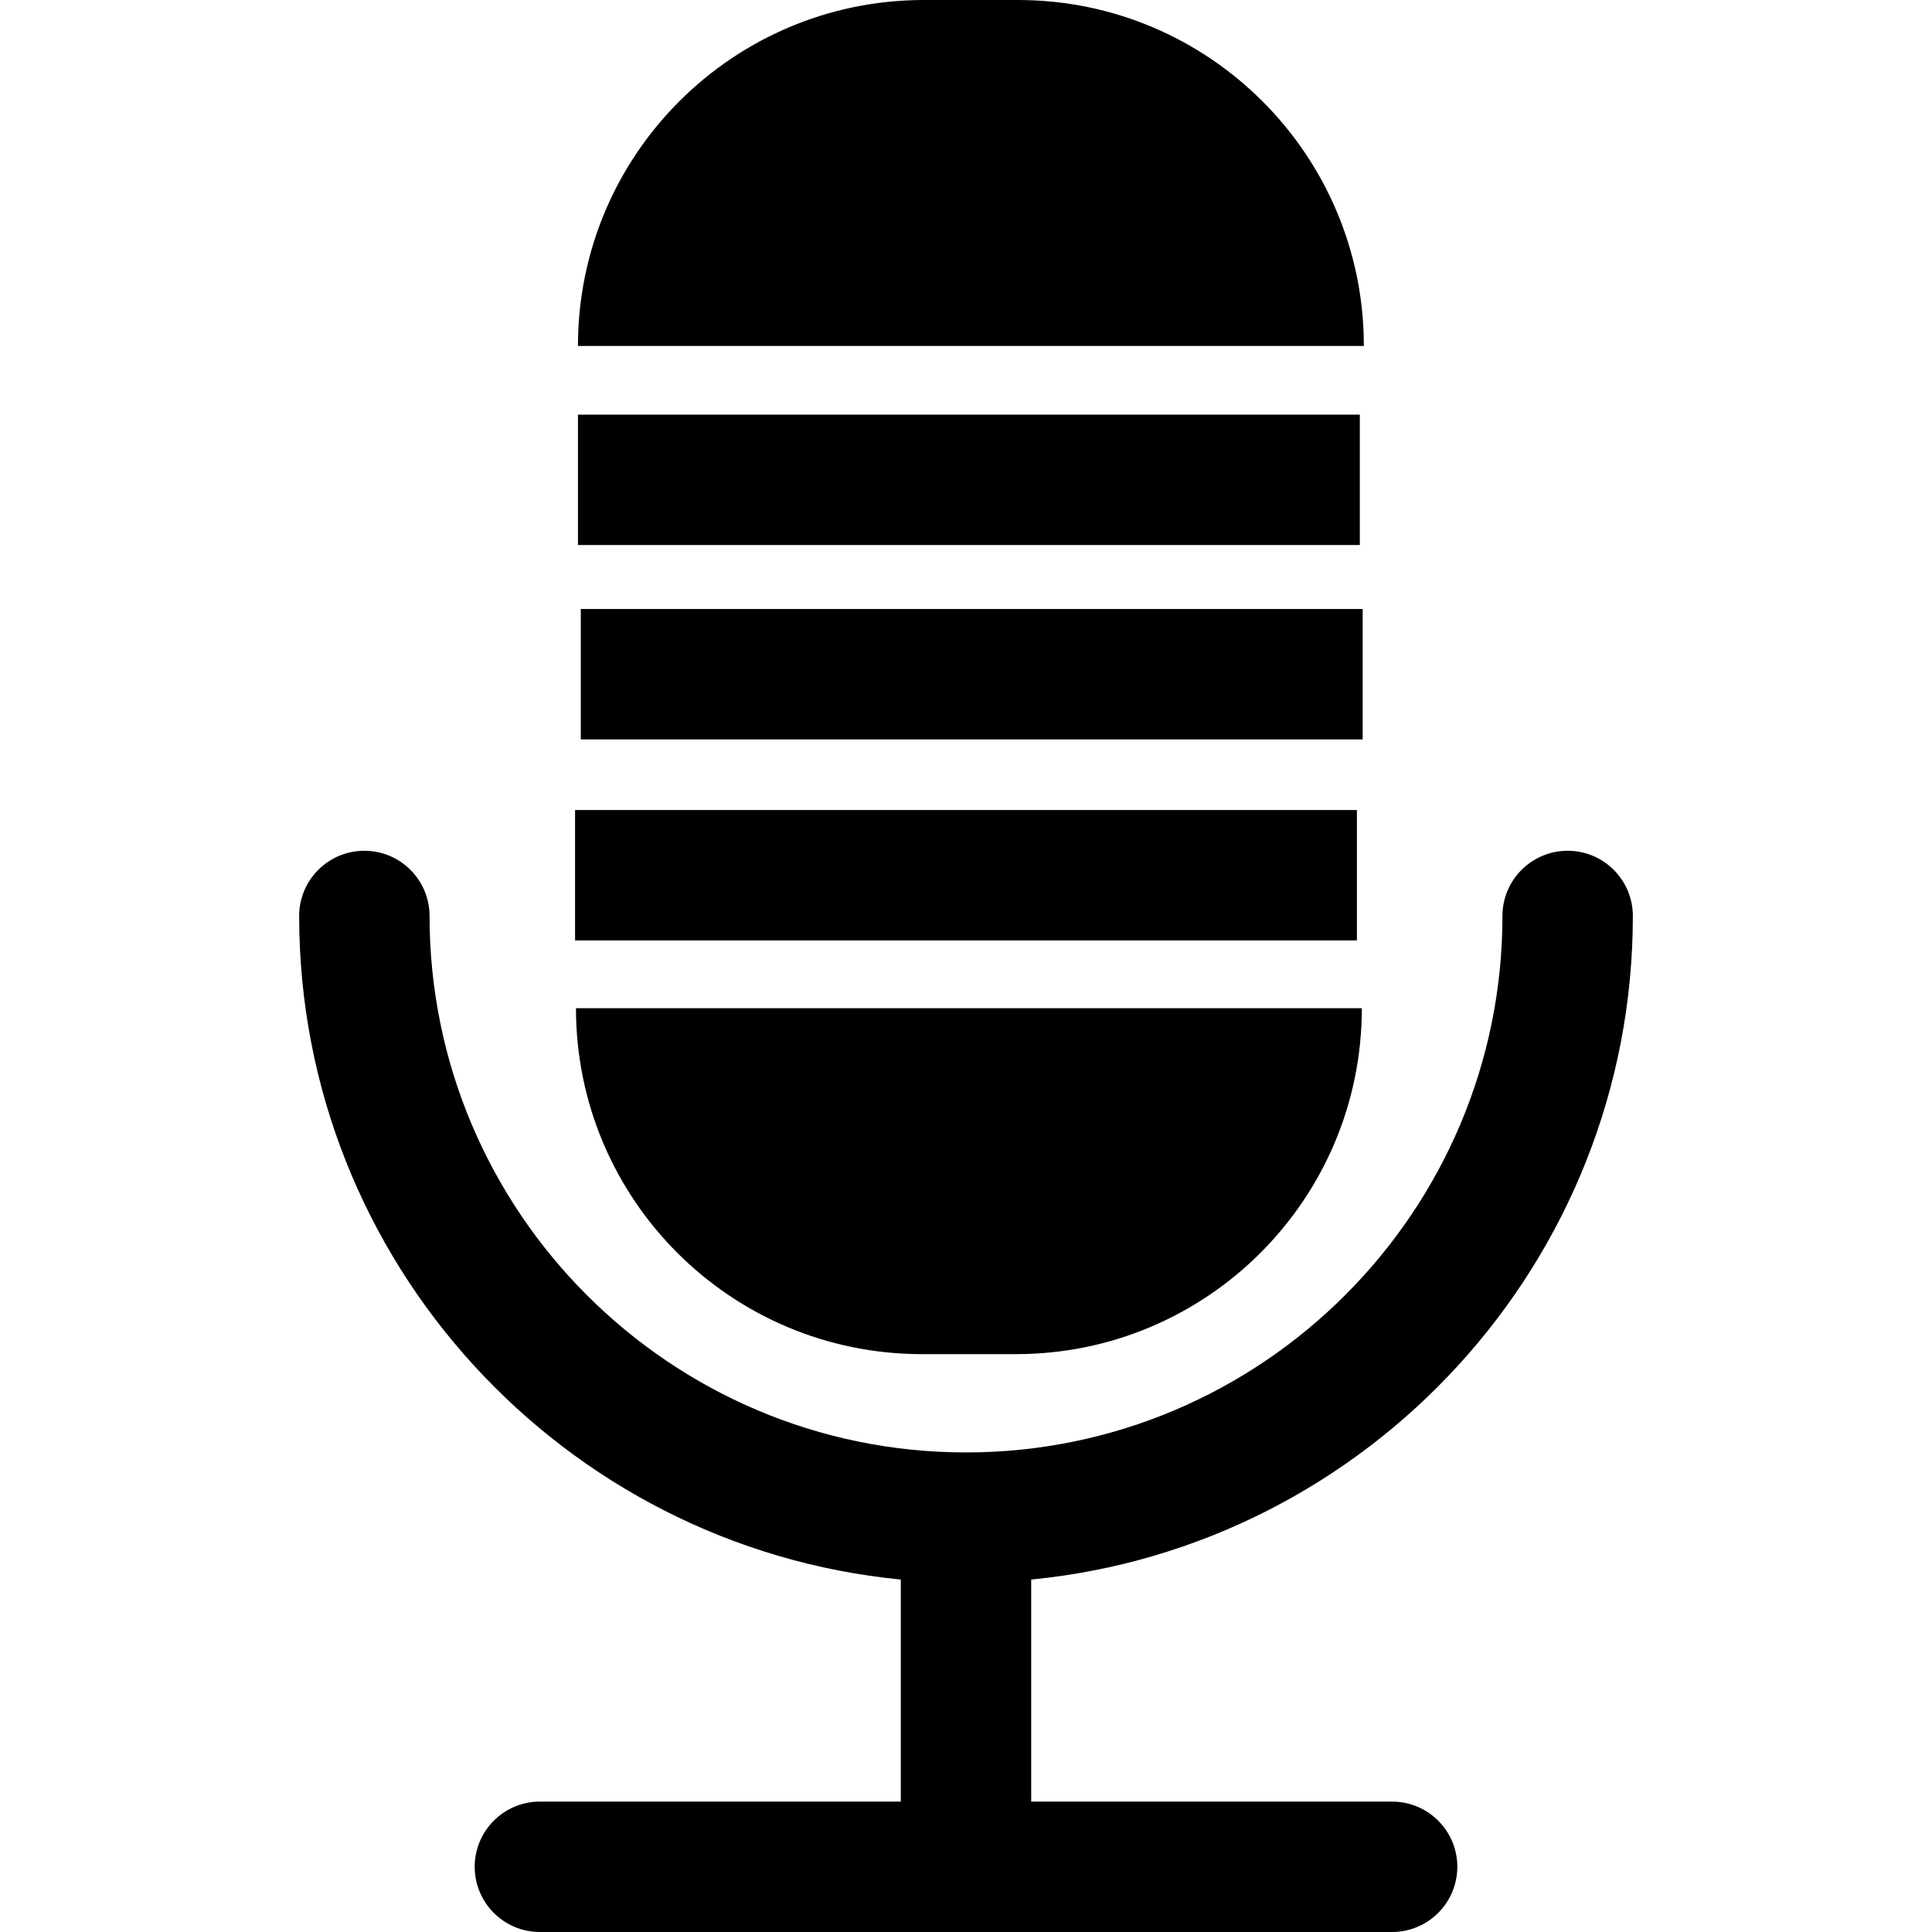
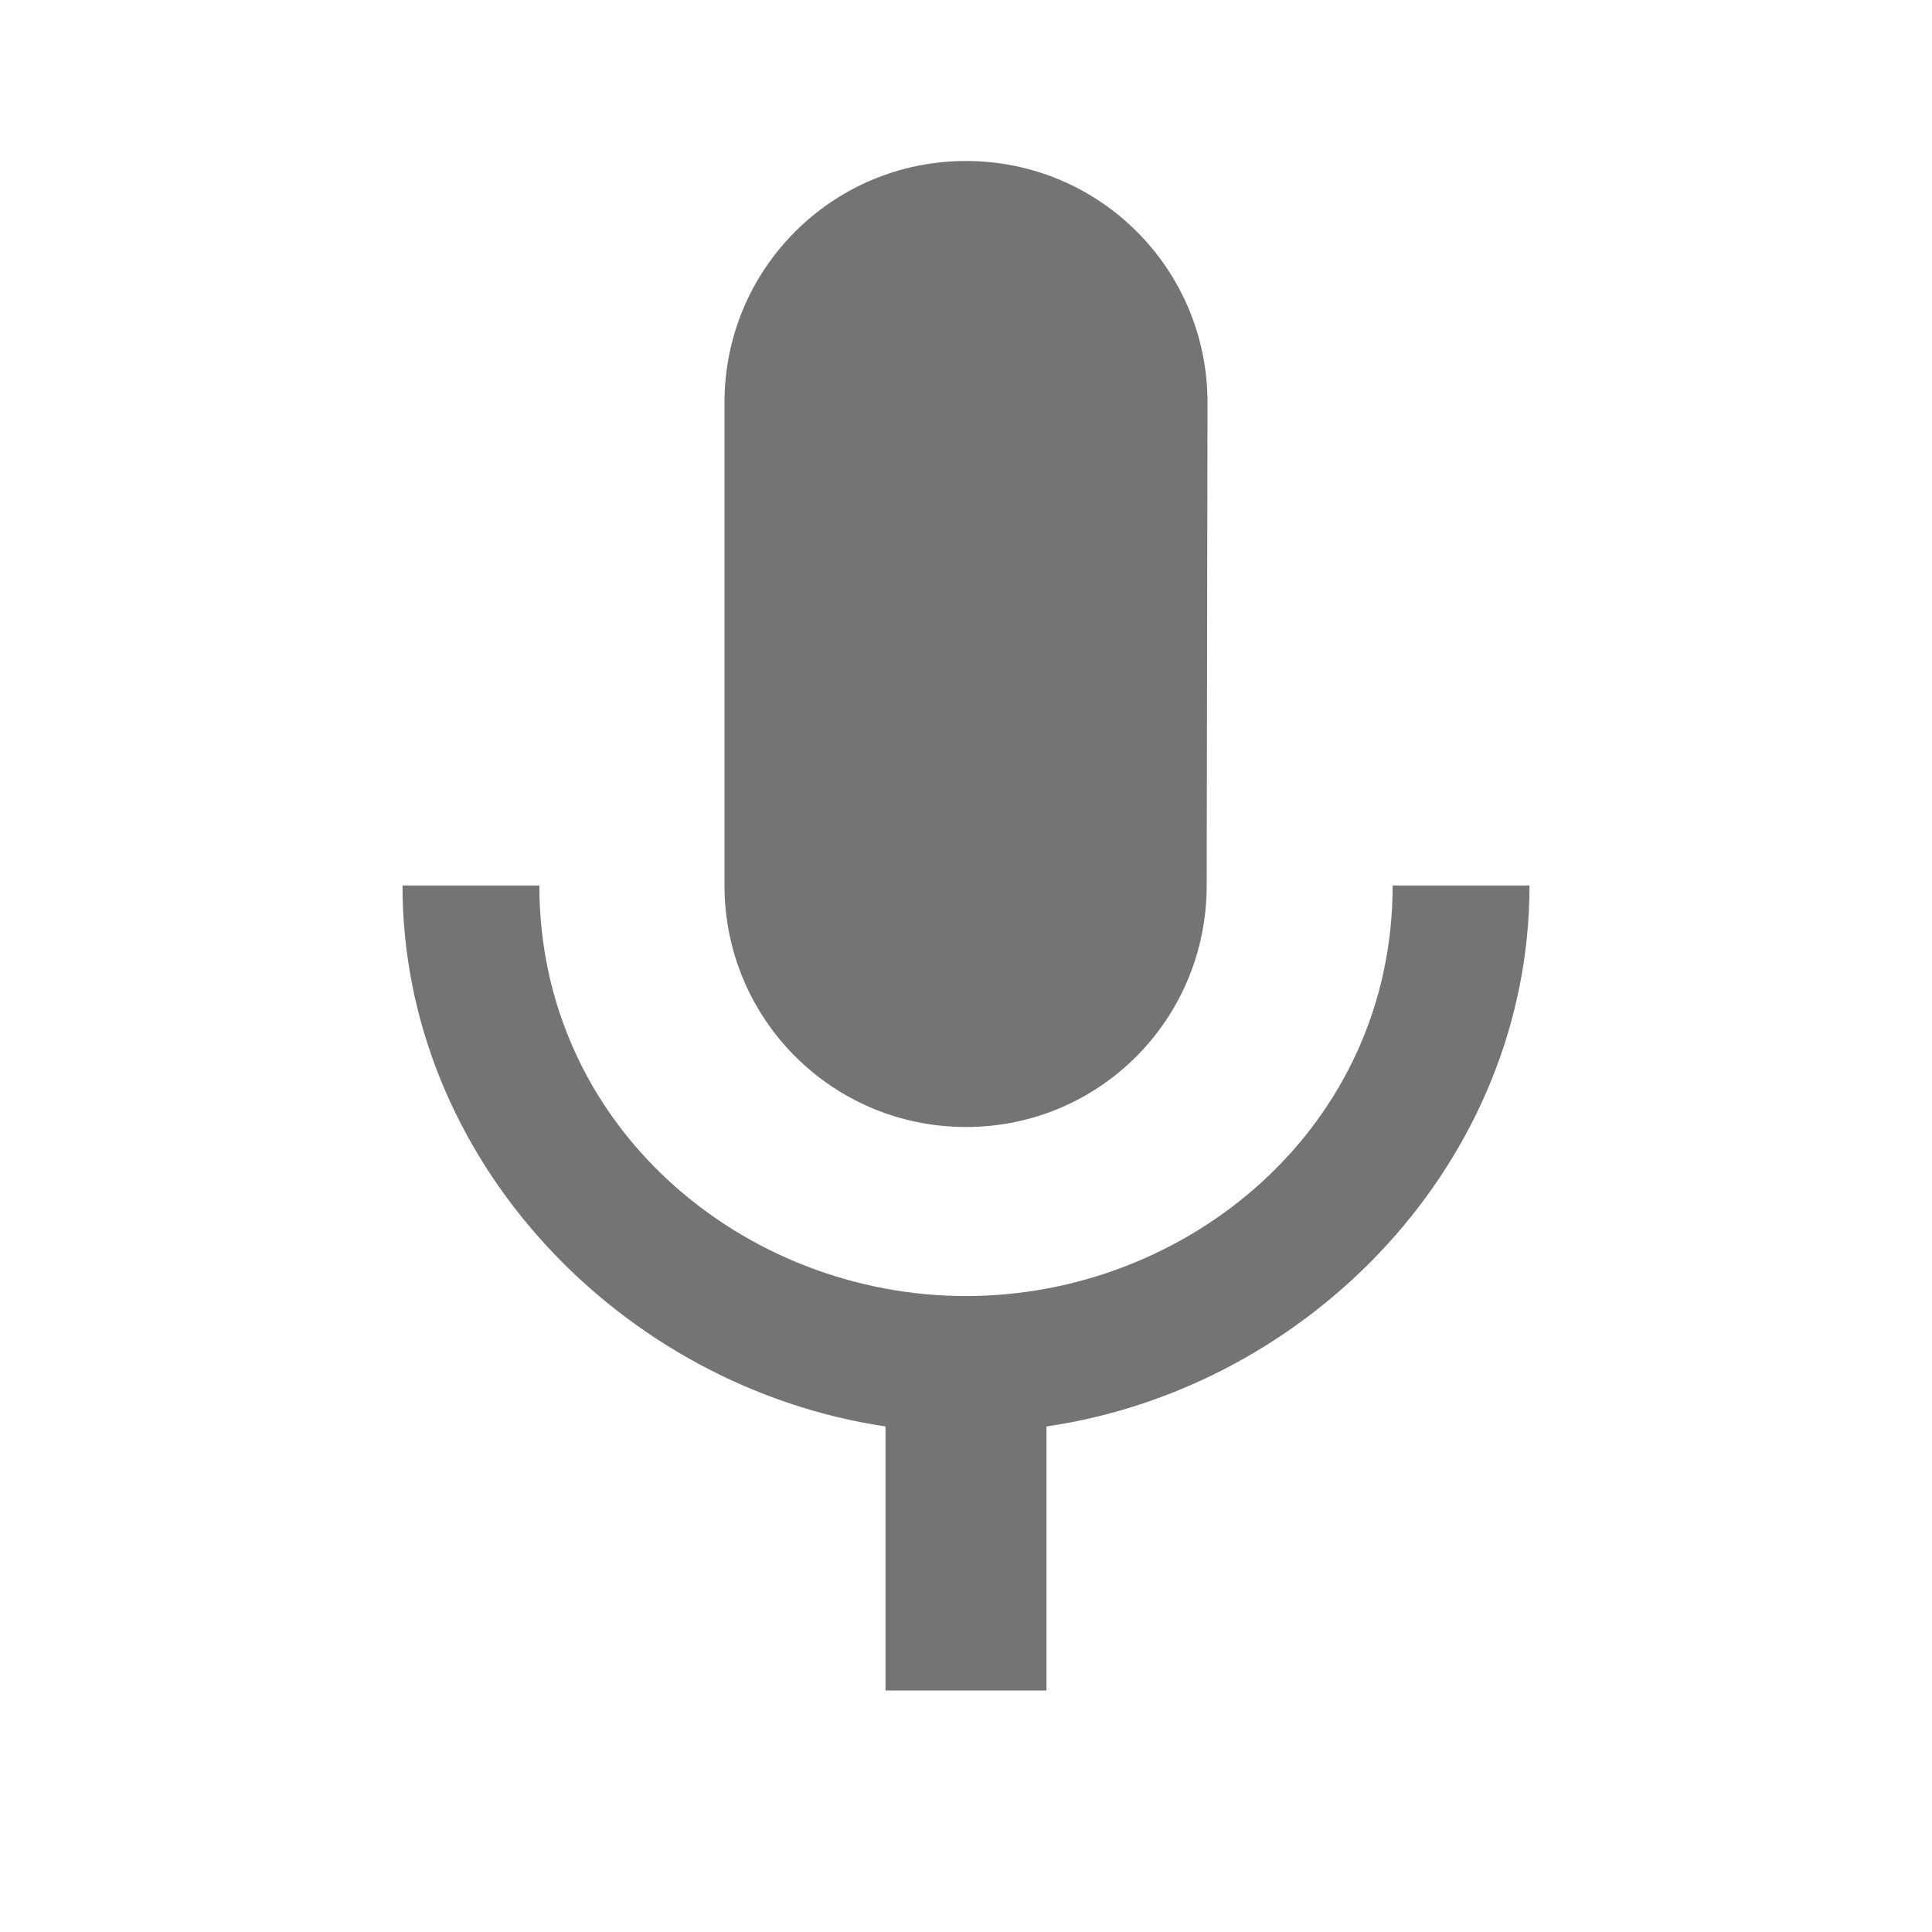
- <svg xmlns="http://www.w3.org/2000/svg" version="1.1" id="Capa_1" x="0px" y="0px" width="465.256px" height="465.256px" viewBox="0 0 465.256 465.256" style="enable-background:new 0 0 465.256 465.256;" xml:space="preserve">
-   <g>
-     <g>
-       <path d="M87.742,204.879c-8.668,0-15.701,7.035-15.701,15.701c0,83.252,63.68,151.883,144.886,159.802v53.471h-86.913    c-8.666,0-15.701,7.033-15.701,15.701c0,8.664,7.035,15.701,15.701,15.701h102.614h102.617c8.659,0,15.701-7.037,15.701-15.701    c0-8.668-7.042-15.701-15.701-15.701h-86.918v-53.471c81.211-7.919,144.889-76.55,144.889-159.802    c0-8.666-7.029-15.701-15.701-15.701c-8.664,0-15.701,7.035-15.701,15.701c0,71.23-57.955,129.189-129.185,129.189    c-71.236,0-129.185-57.959-129.185-129.189C103.443,211.915,96.416,204.879,87.742,204.879z" />
-       <path d="M222.014,326.098h22.626c46.014,0,83.311-37.297,83.311-83.306H138.704C138.704,288.801,176.001,326.098,222.014,326.098z    " />
-       <path d="M245.125,0h-22.632c-46.013,0-83.31,37.297-83.31,83.31h189.253C328.436,37.297,291.13,0,245.125,0z" />
-       <rect x="139.183" y="99.851" width="188.286" height="31.4" />
-       <rect x="139.864" y="146.662" width="188.287" height="31.4" />
-       <rect x="138.485" y="195.067" width="188.279" height="31.4" />
-     </g>
-   </g>
-   <g>
- </g>
-   <g>
- </g>
-   <g>
- </g>
-   <g>
- </g>
-   <g>
- </g>
-   <g>
- </g>
-   <g>
- </g>
-   <g>
- </g>
-   <g>
- </g>
-   <g>
- </g>
-   <g>
- </g>
-   <g>
- </g>
-   <g>
- </g>
-   <g>
- </g>
-   <g>
- </g>
+ <svg xmlns="http://www.w3.org/2000/svg" fill="#000000" height="24" viewBox="0 0 24 24" width="24">
+   <path fill="#747474" d="M12 14c1.66 0 2.99-1.34 2.99-3L15 5c0-1.66-1.34-3-3-3S9 3.34 9 5v6c0 1.66 1.34 3 3 3zm5.3-3c0 3-2.54 5.1-5.3 5.1S6.7 14 6.7 11H5c0 3.41 2.72 6.23 6 6.72V21h2v-3.28c3.28-.48 6-3.3 6-6.72h-1.7z" />
+   <path d="M0 0h24v24H0z" fill="none" />
</svg>
